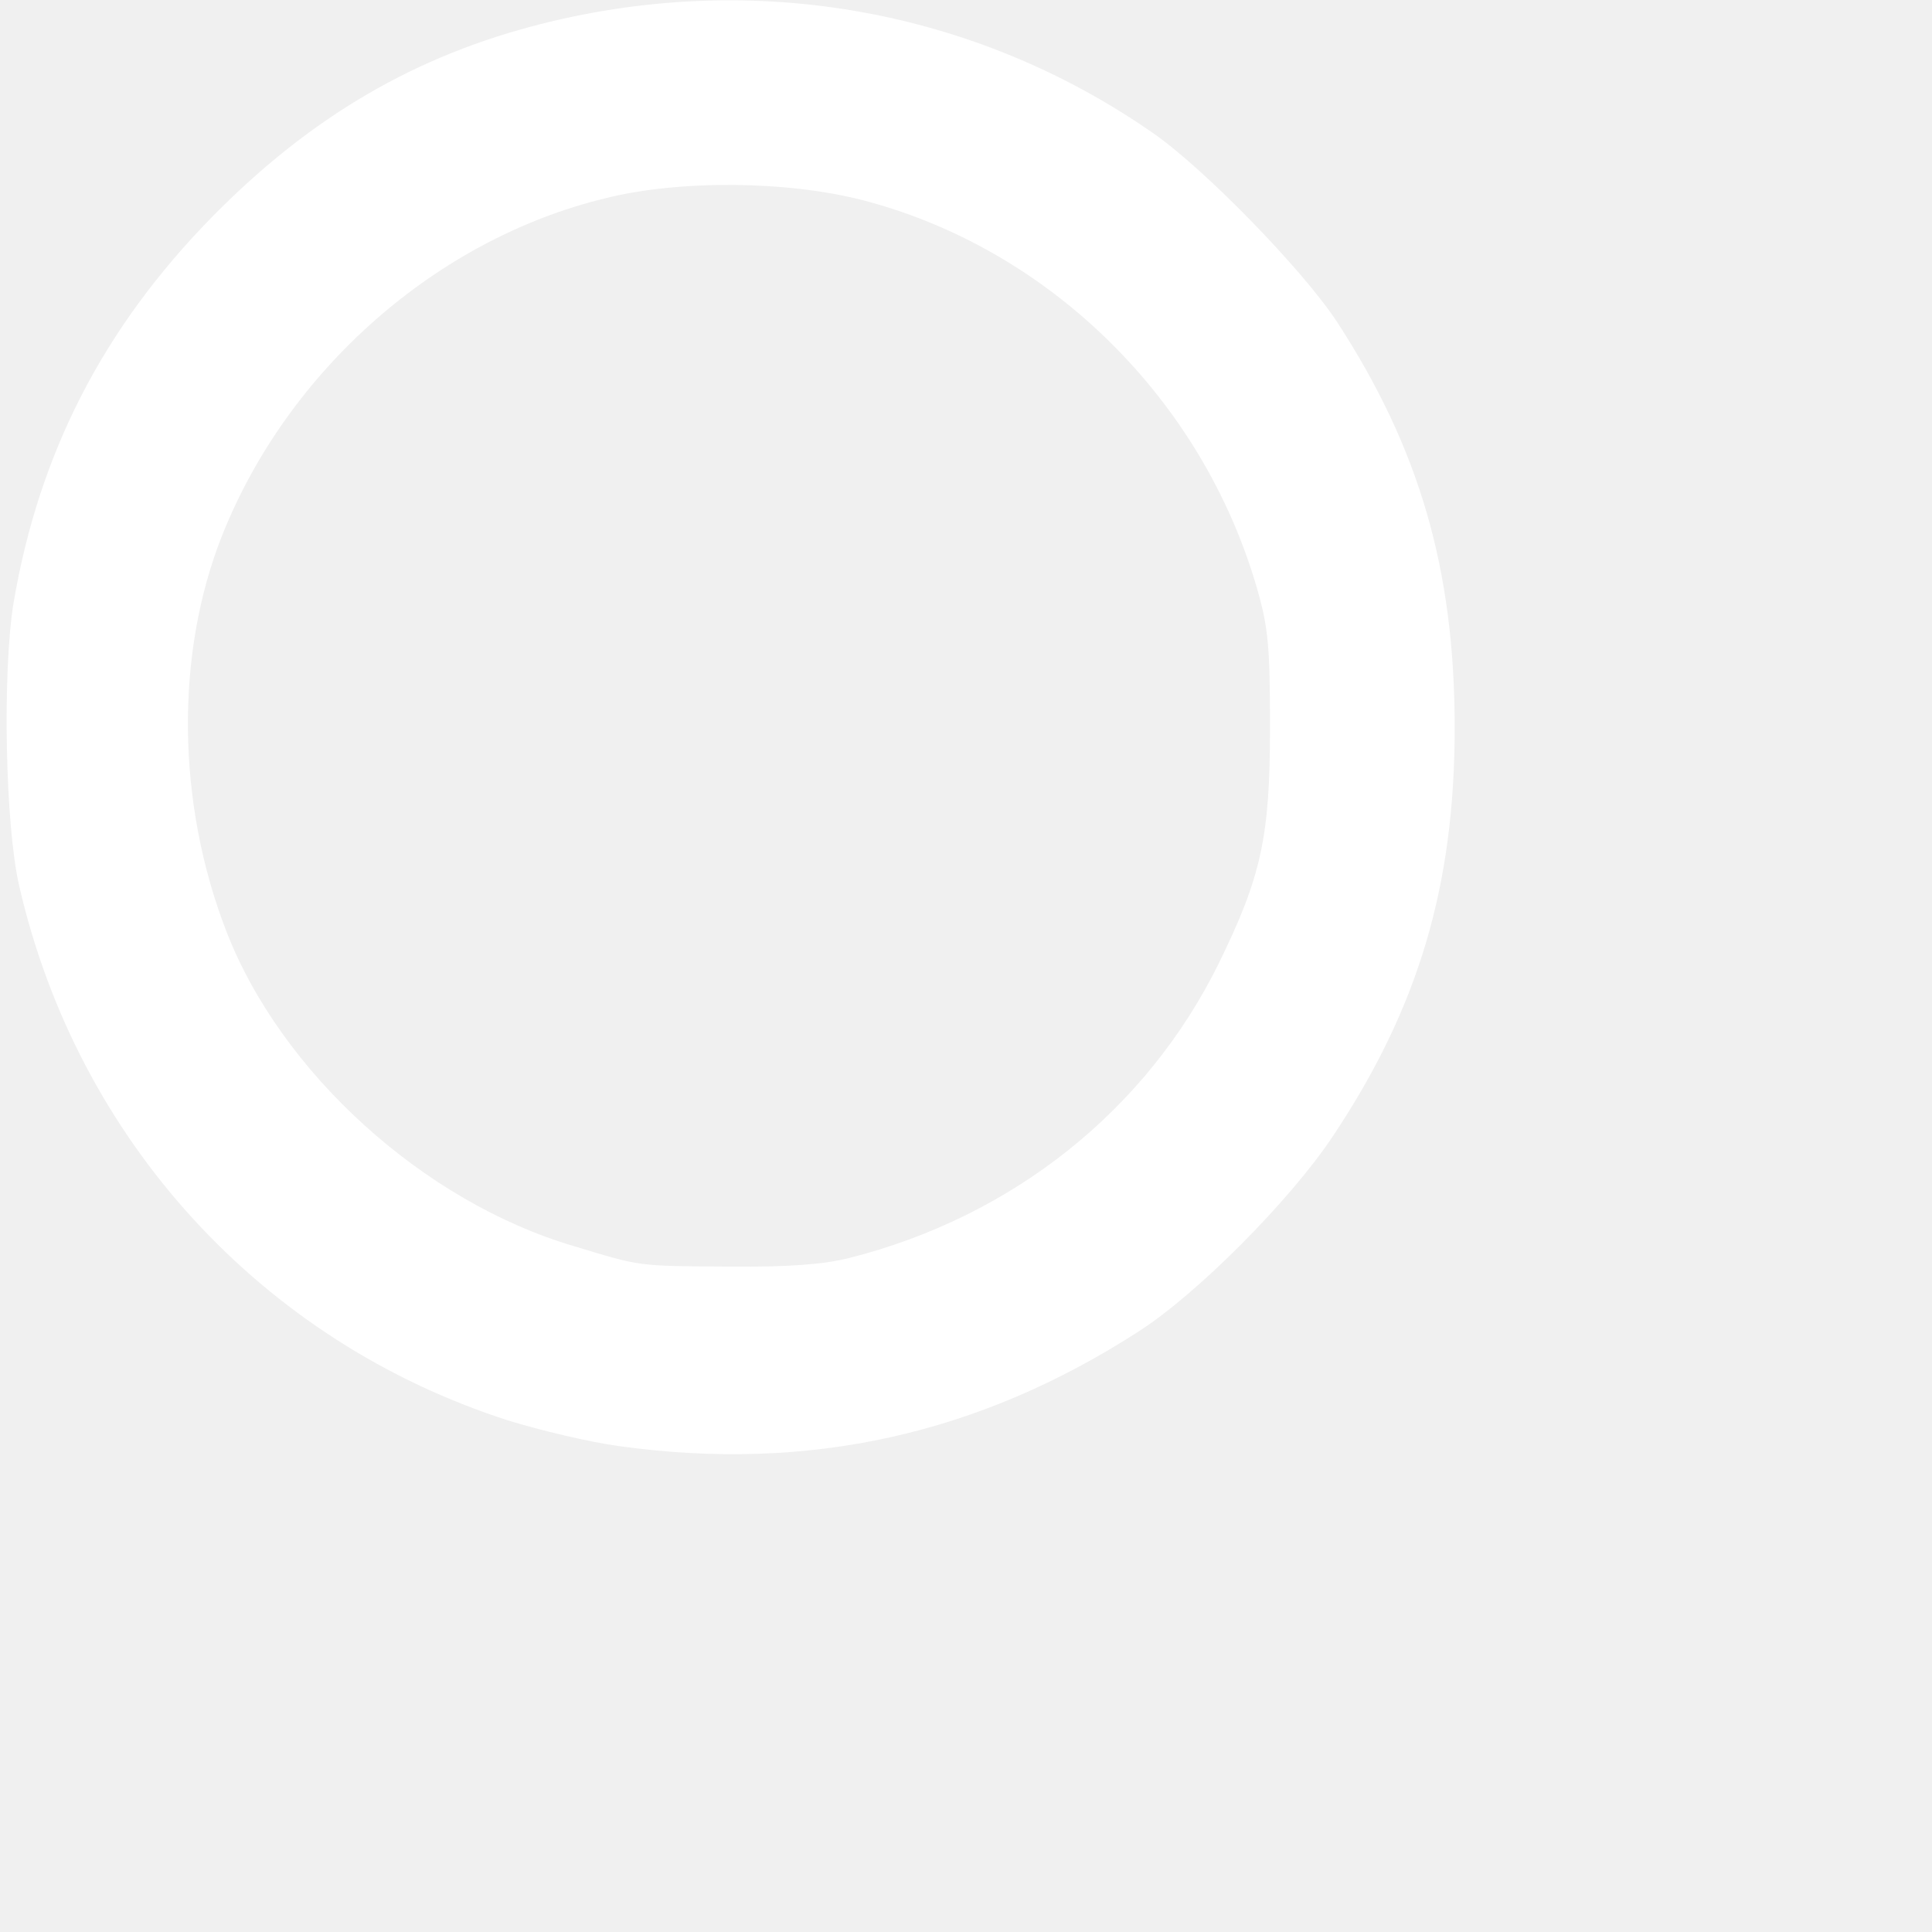
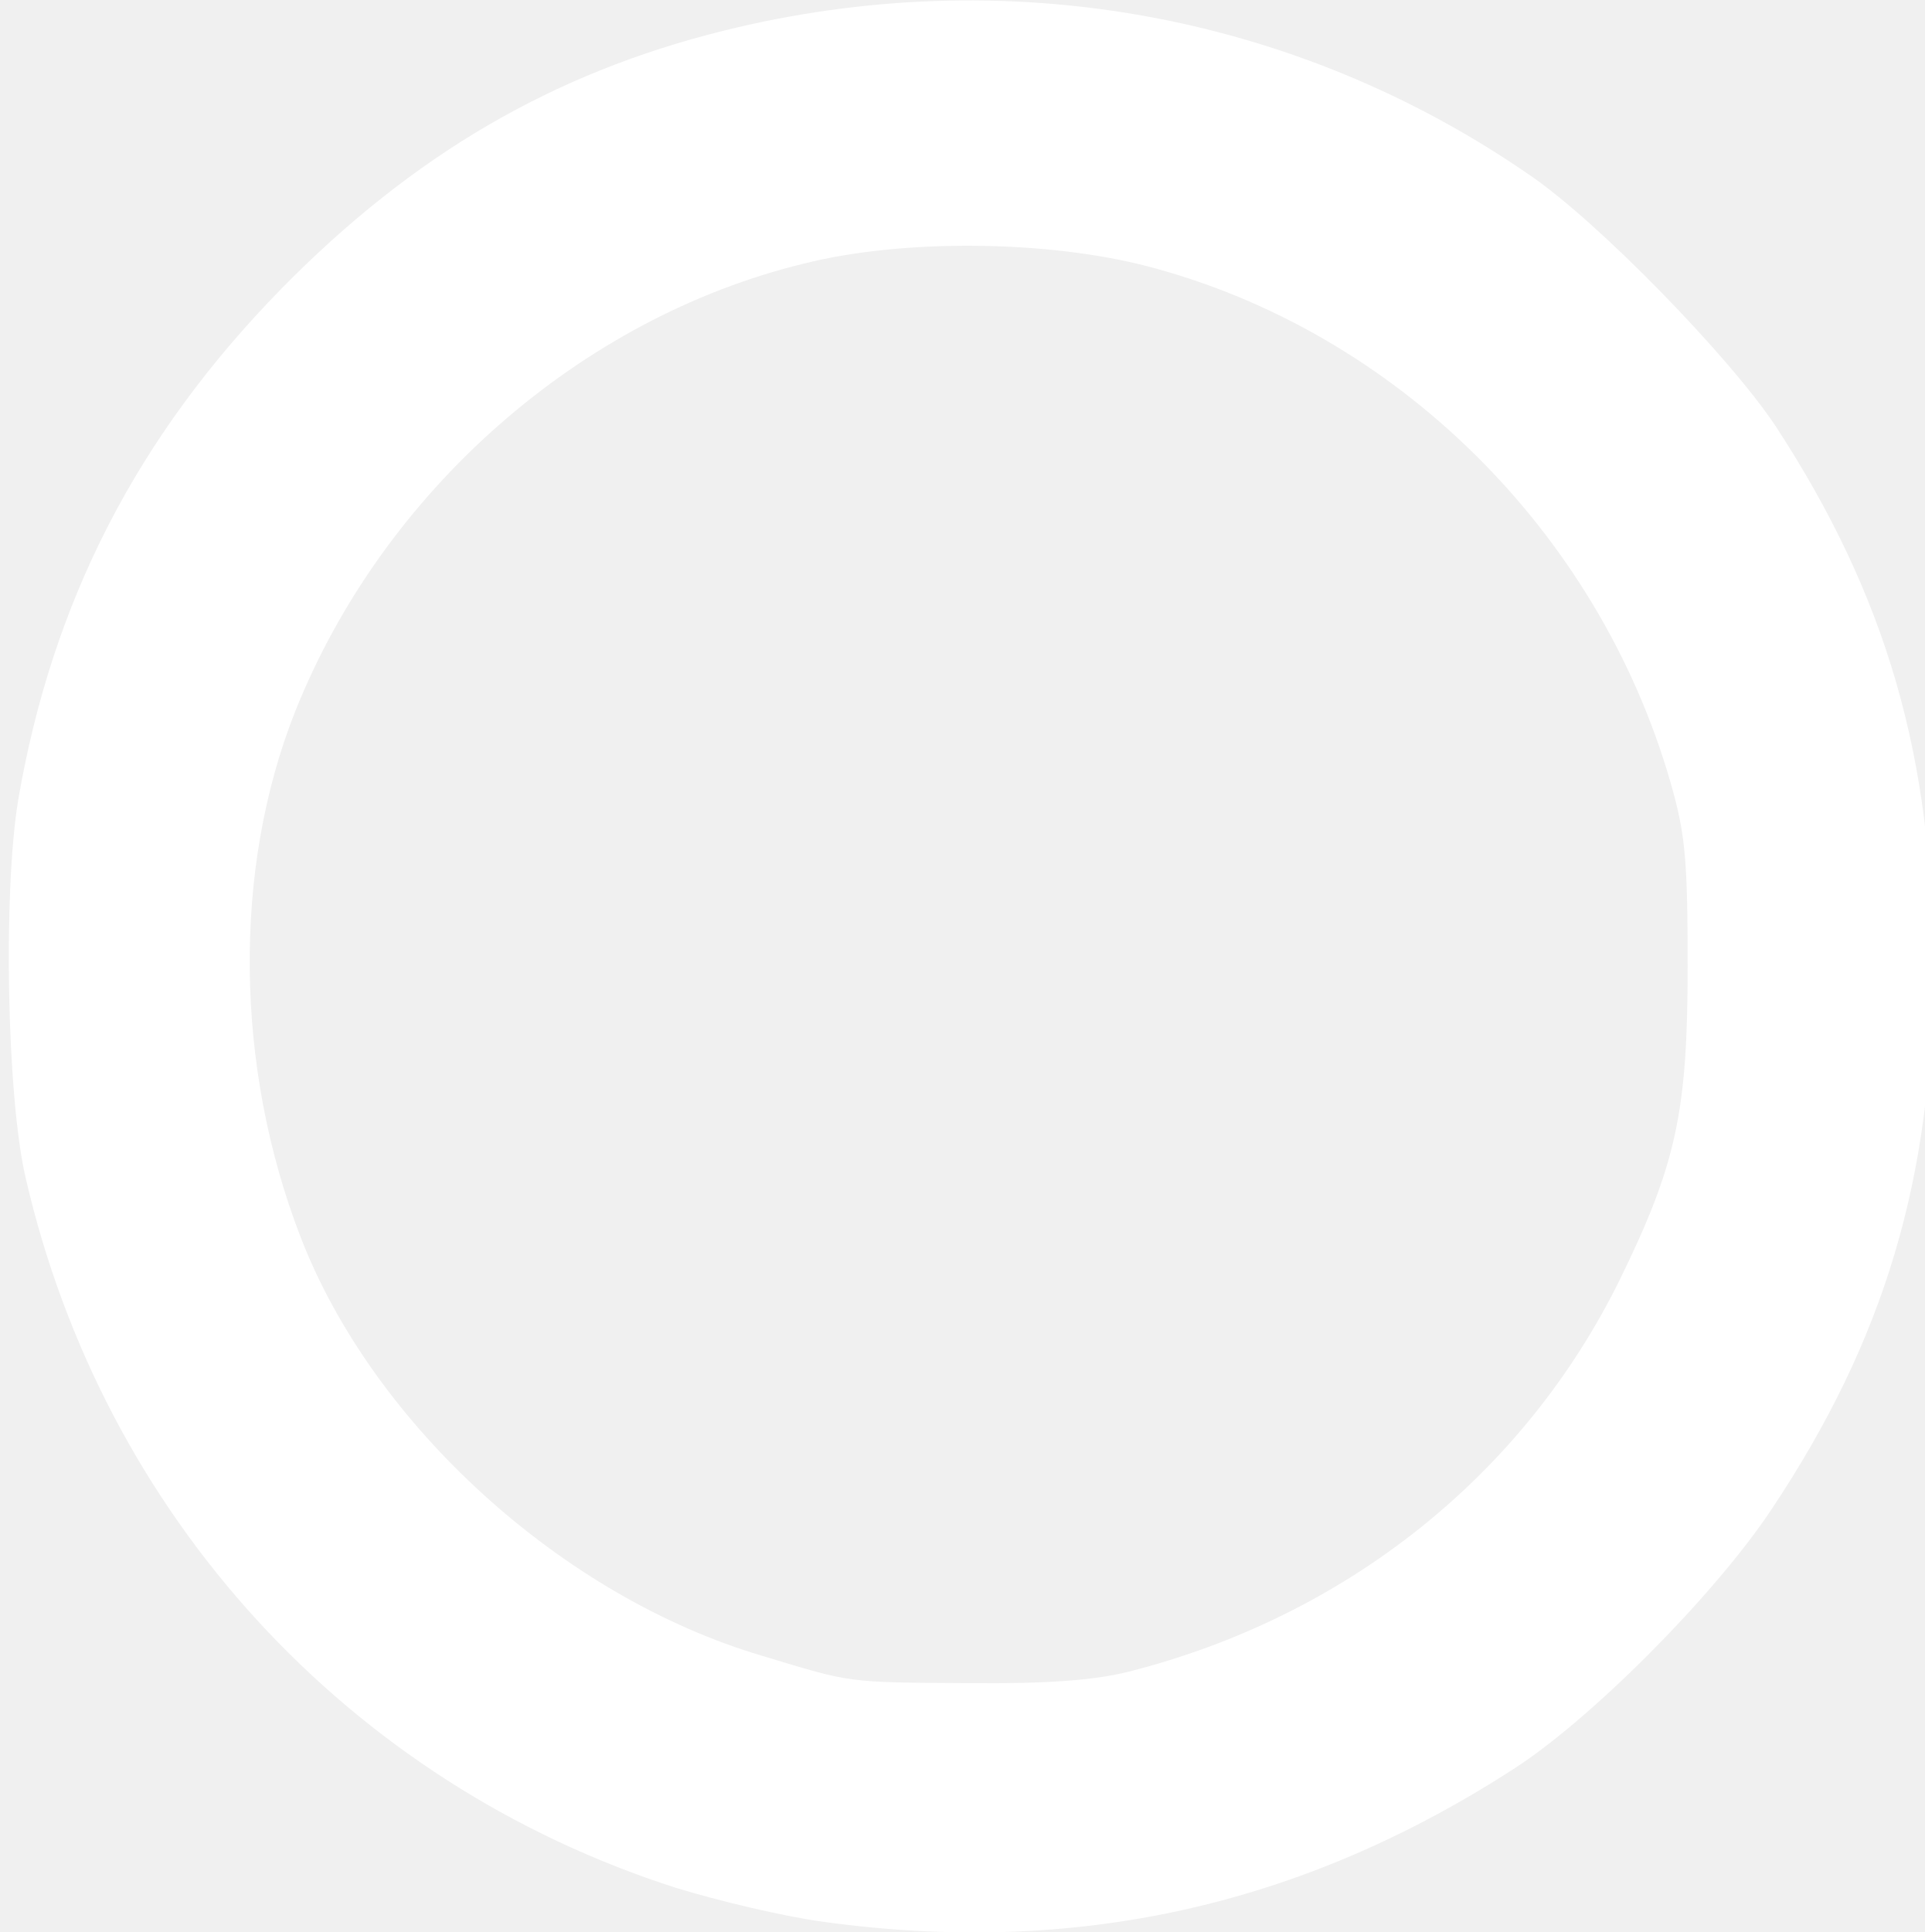
- <svg xmlns="http://www.w3.org/2000/svg" version="1.0" width="100%" height="100%" preserveAspectRatio="xMaxYMax" viewBox="0 0 3400 3400">
+ <svg xmlns="http://www.w3.org/2000/svg" version="1.0" width="100%" height="100%" viewBox="0 0 2548.341 2558.564" preserveAspectRatio="xMaxYMax">
  <g fill="#FFFFFF" stroke="none">
-     <path d="M1090 2545 c-52 -7 -140 -28 -195 -45 -434 -139 -758 -493 -861 -940 -25 -107 -30 -378 -10 -500 45 -263 157 -482 349 -678 174 -177 359 -285 584 -341 373 -93 758 -24 1069 191 91 62 265 241 326 333 146 224 208 437 208 716 0 278 -64 493 -214 718 -75 113 -239 278 -342 344 -282 182 -581 248 -914 202z m404 -331 c289 -73 524 -261 651 -519 75 -153 90 -223 90 -415 0 -142 -3 -176 -23 -245 -96 -332 -364 -596 -691 -682 -133 -35 -325 -37 -456 -4 -297 72 -558 302 -674 593 -83 209 -80 471 7 696 96 249 347 477 612 555 119 36 110 35 274 36 104 1 166 -4 210 -15z" />
+     <path d="m 1090,2545 c -52,-7 -140,-28 -195,-45 C 461,2361 137,2007 34,1560 9,1453 4,1182 24,1060 69,797 181,578 373,382 547,205 732,97 957,41 c 373,-93 758,-24 1069,191 91,62 265,241 326,333 146,224 208,437 208,716 0,278 -64,493 -214,718 -75,113 -239,278 -342,344 -282,182 -581,248 -914,202 z m 404,-331 c 289,-73 524,-261 651,-519 75,-153 90,-223 90,-415 0,-142 -3,-176 -23,-245 -96,-332 -364,-596 -691,-682 -133,-35 -325,-37 -456,-4 -297,72 -558,302 -674,593 -83,209 -80,471 7,696 96,249 347,477 612,555 119,36 110,35 274,36 104,1 166,-4 210,-15 z" />
  </g>
</svg>
